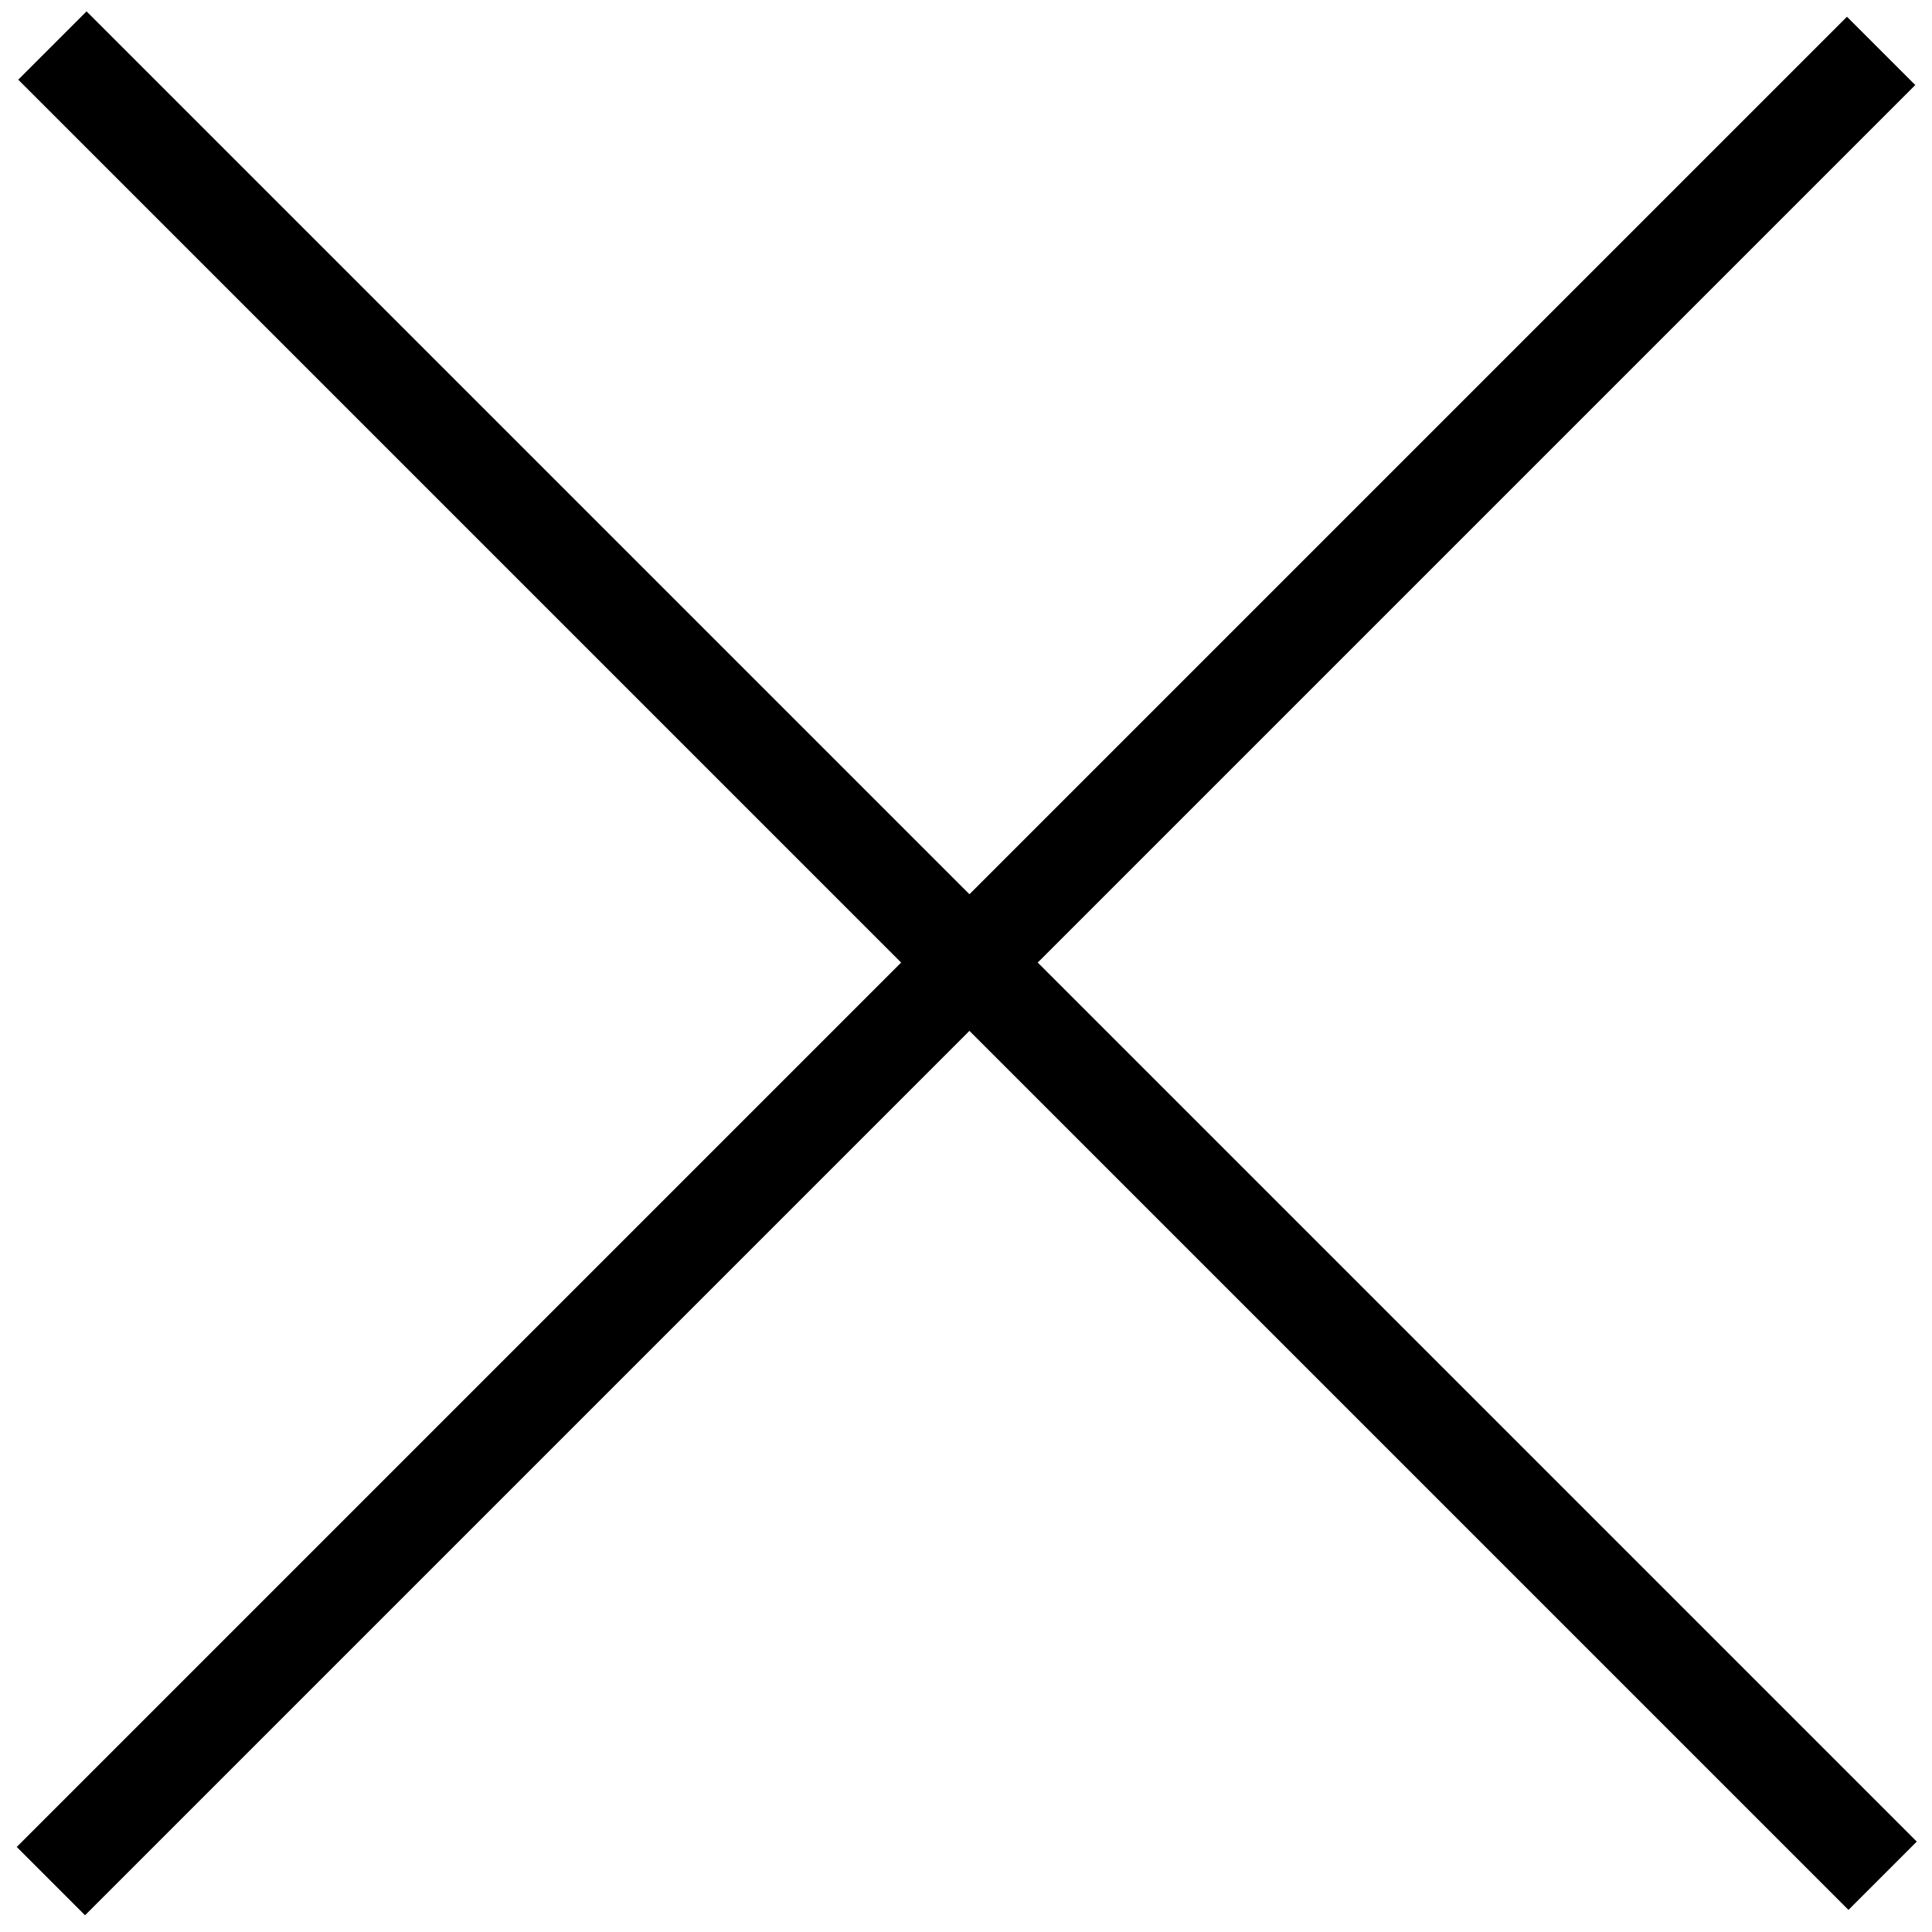
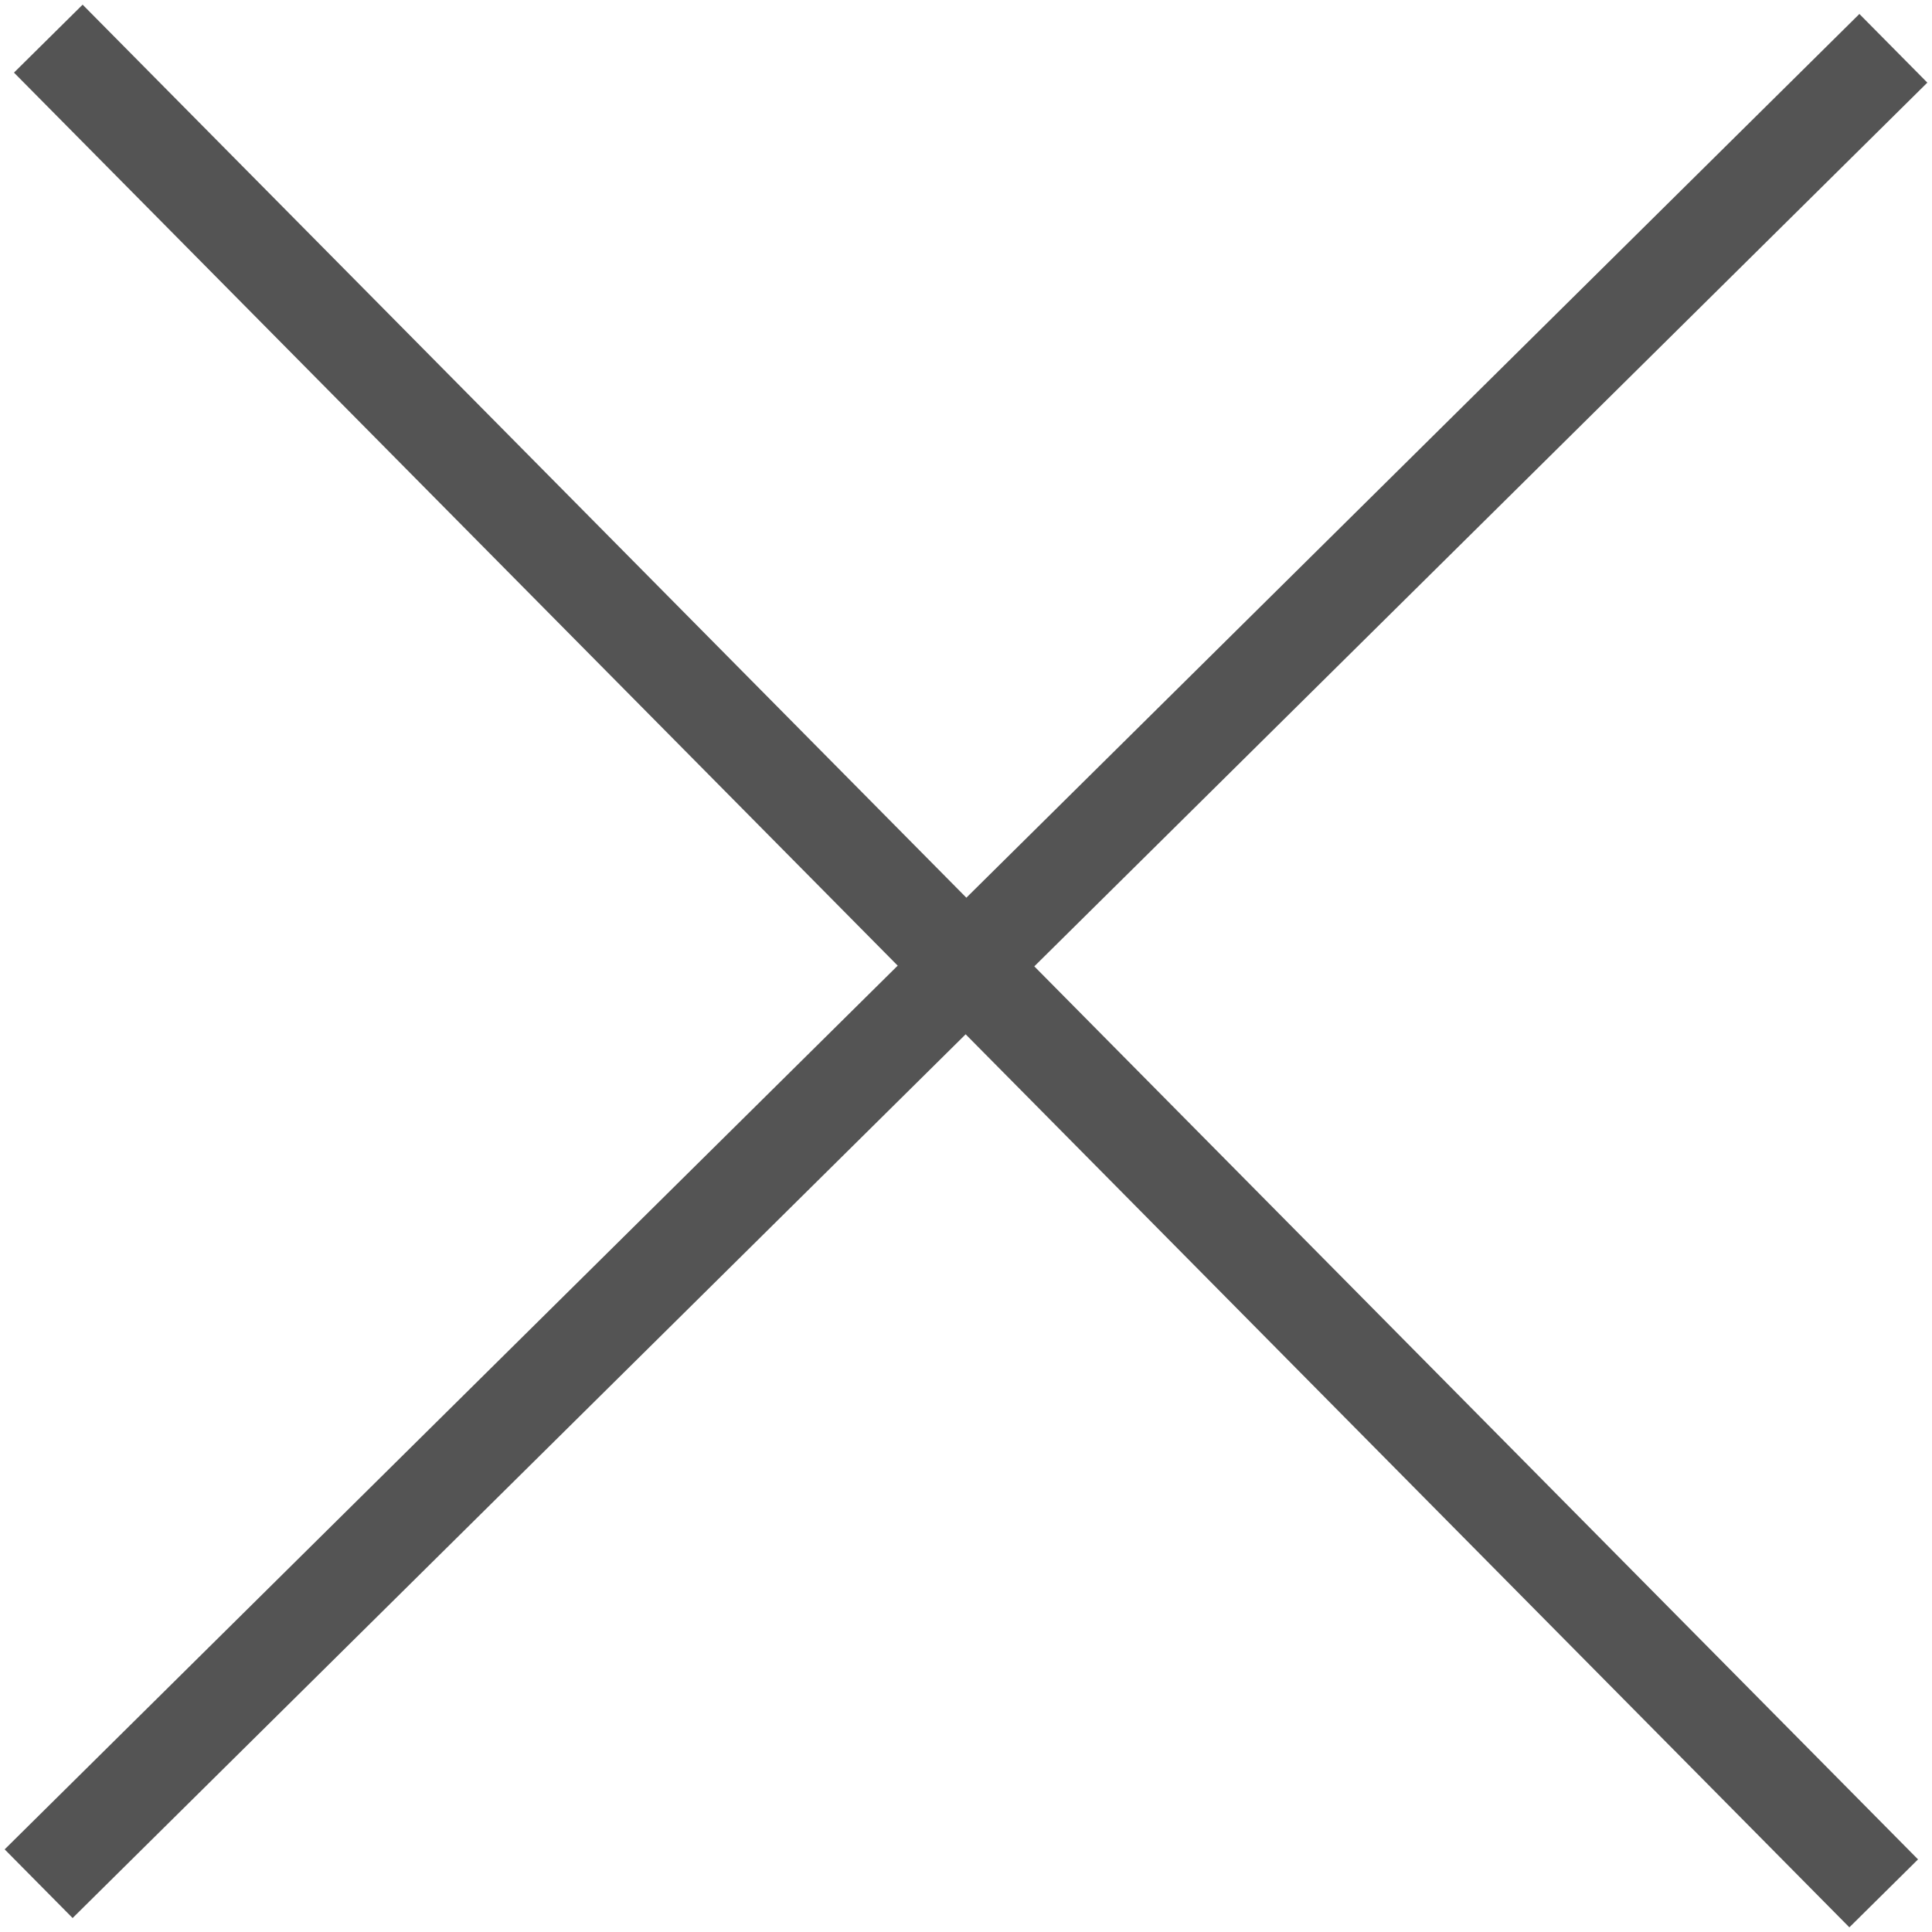
- <svg xmlns="http://www.w3.org/2000/svg" width="100" height="100">
+ <svg xmlns="http://www.w3.org/2000/svg" viewBox="0 0 100 100">
  <g>
-     <rect fill="none" id="canvas_background" height="102" width="102" y="-1" x="-1" />
-     <g display="none" overflow="visible" y="0" x="0" height="100%" width="100%" id="canvasGrid">
-       <rect fill="url(#gridpattern)" stroke-width="0" y="0" x="0" height="100%" width="100%" />
-     </g>
-   </g>
-   <g>
-     <line transform="rotate(90 50,50) " stroke="#000" stroke-linecap="null" stroke-linejoin="null" id="svg_3" y2="97.366" x2="97.366" y1="2.634" x1="2.634" fill-opacity="null" stroke-opacity="null" stroke-width="5" fill="none" />
-     <line stroke="#000" stroke-linecap="null" stroke-linejoin="null" id="svg_4" y2="97.089" x2="97.444" y1="2.357" x1="2.712" fill-opacity="null" stroke-opacity="null" stroke-width="5" fill="none" />
+     <line stroke="#545454" y2="98" x2="97.5" y1="2" x1="2.5" fill-opacity="null" stroke-opacity="null" stroke-width="5" fill="none" />
+     <line y2="97.5" x2="2" y1="2.5" x1="98" fill-opacity="null" stroke-opacity="null" stroke-width="5" stroke="#545454" fill="none" />
  </g>
</svg>
